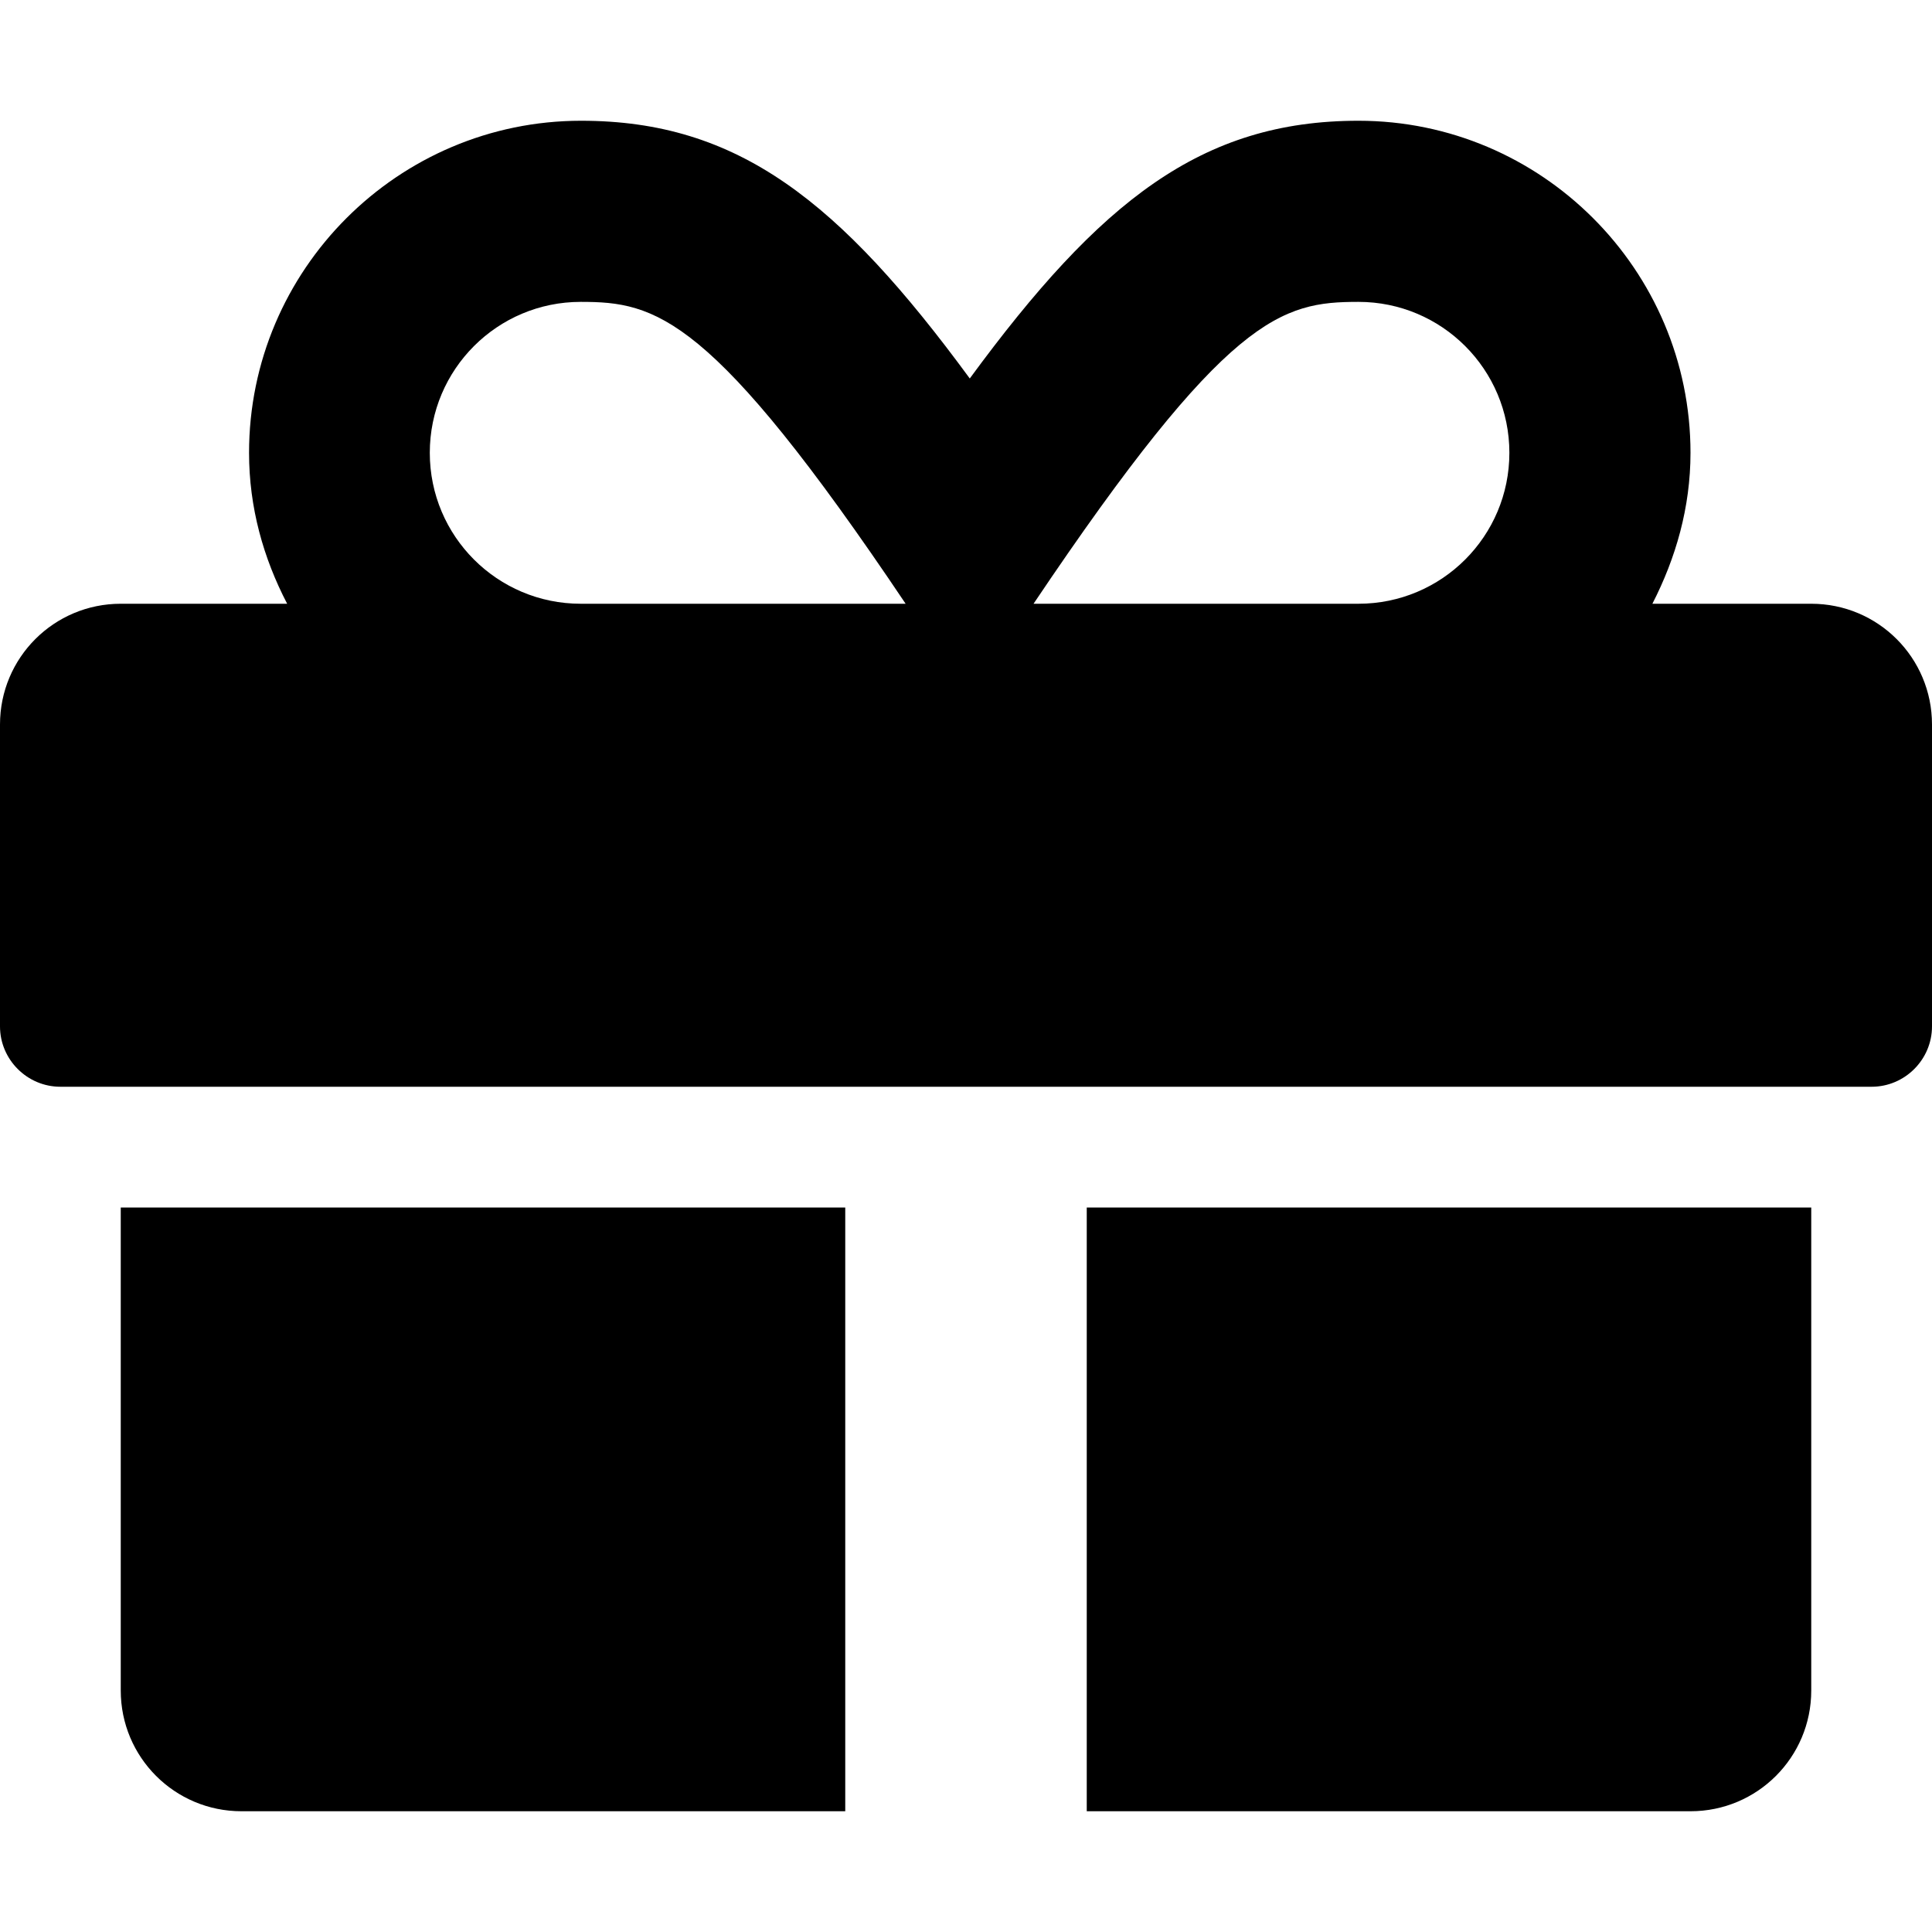
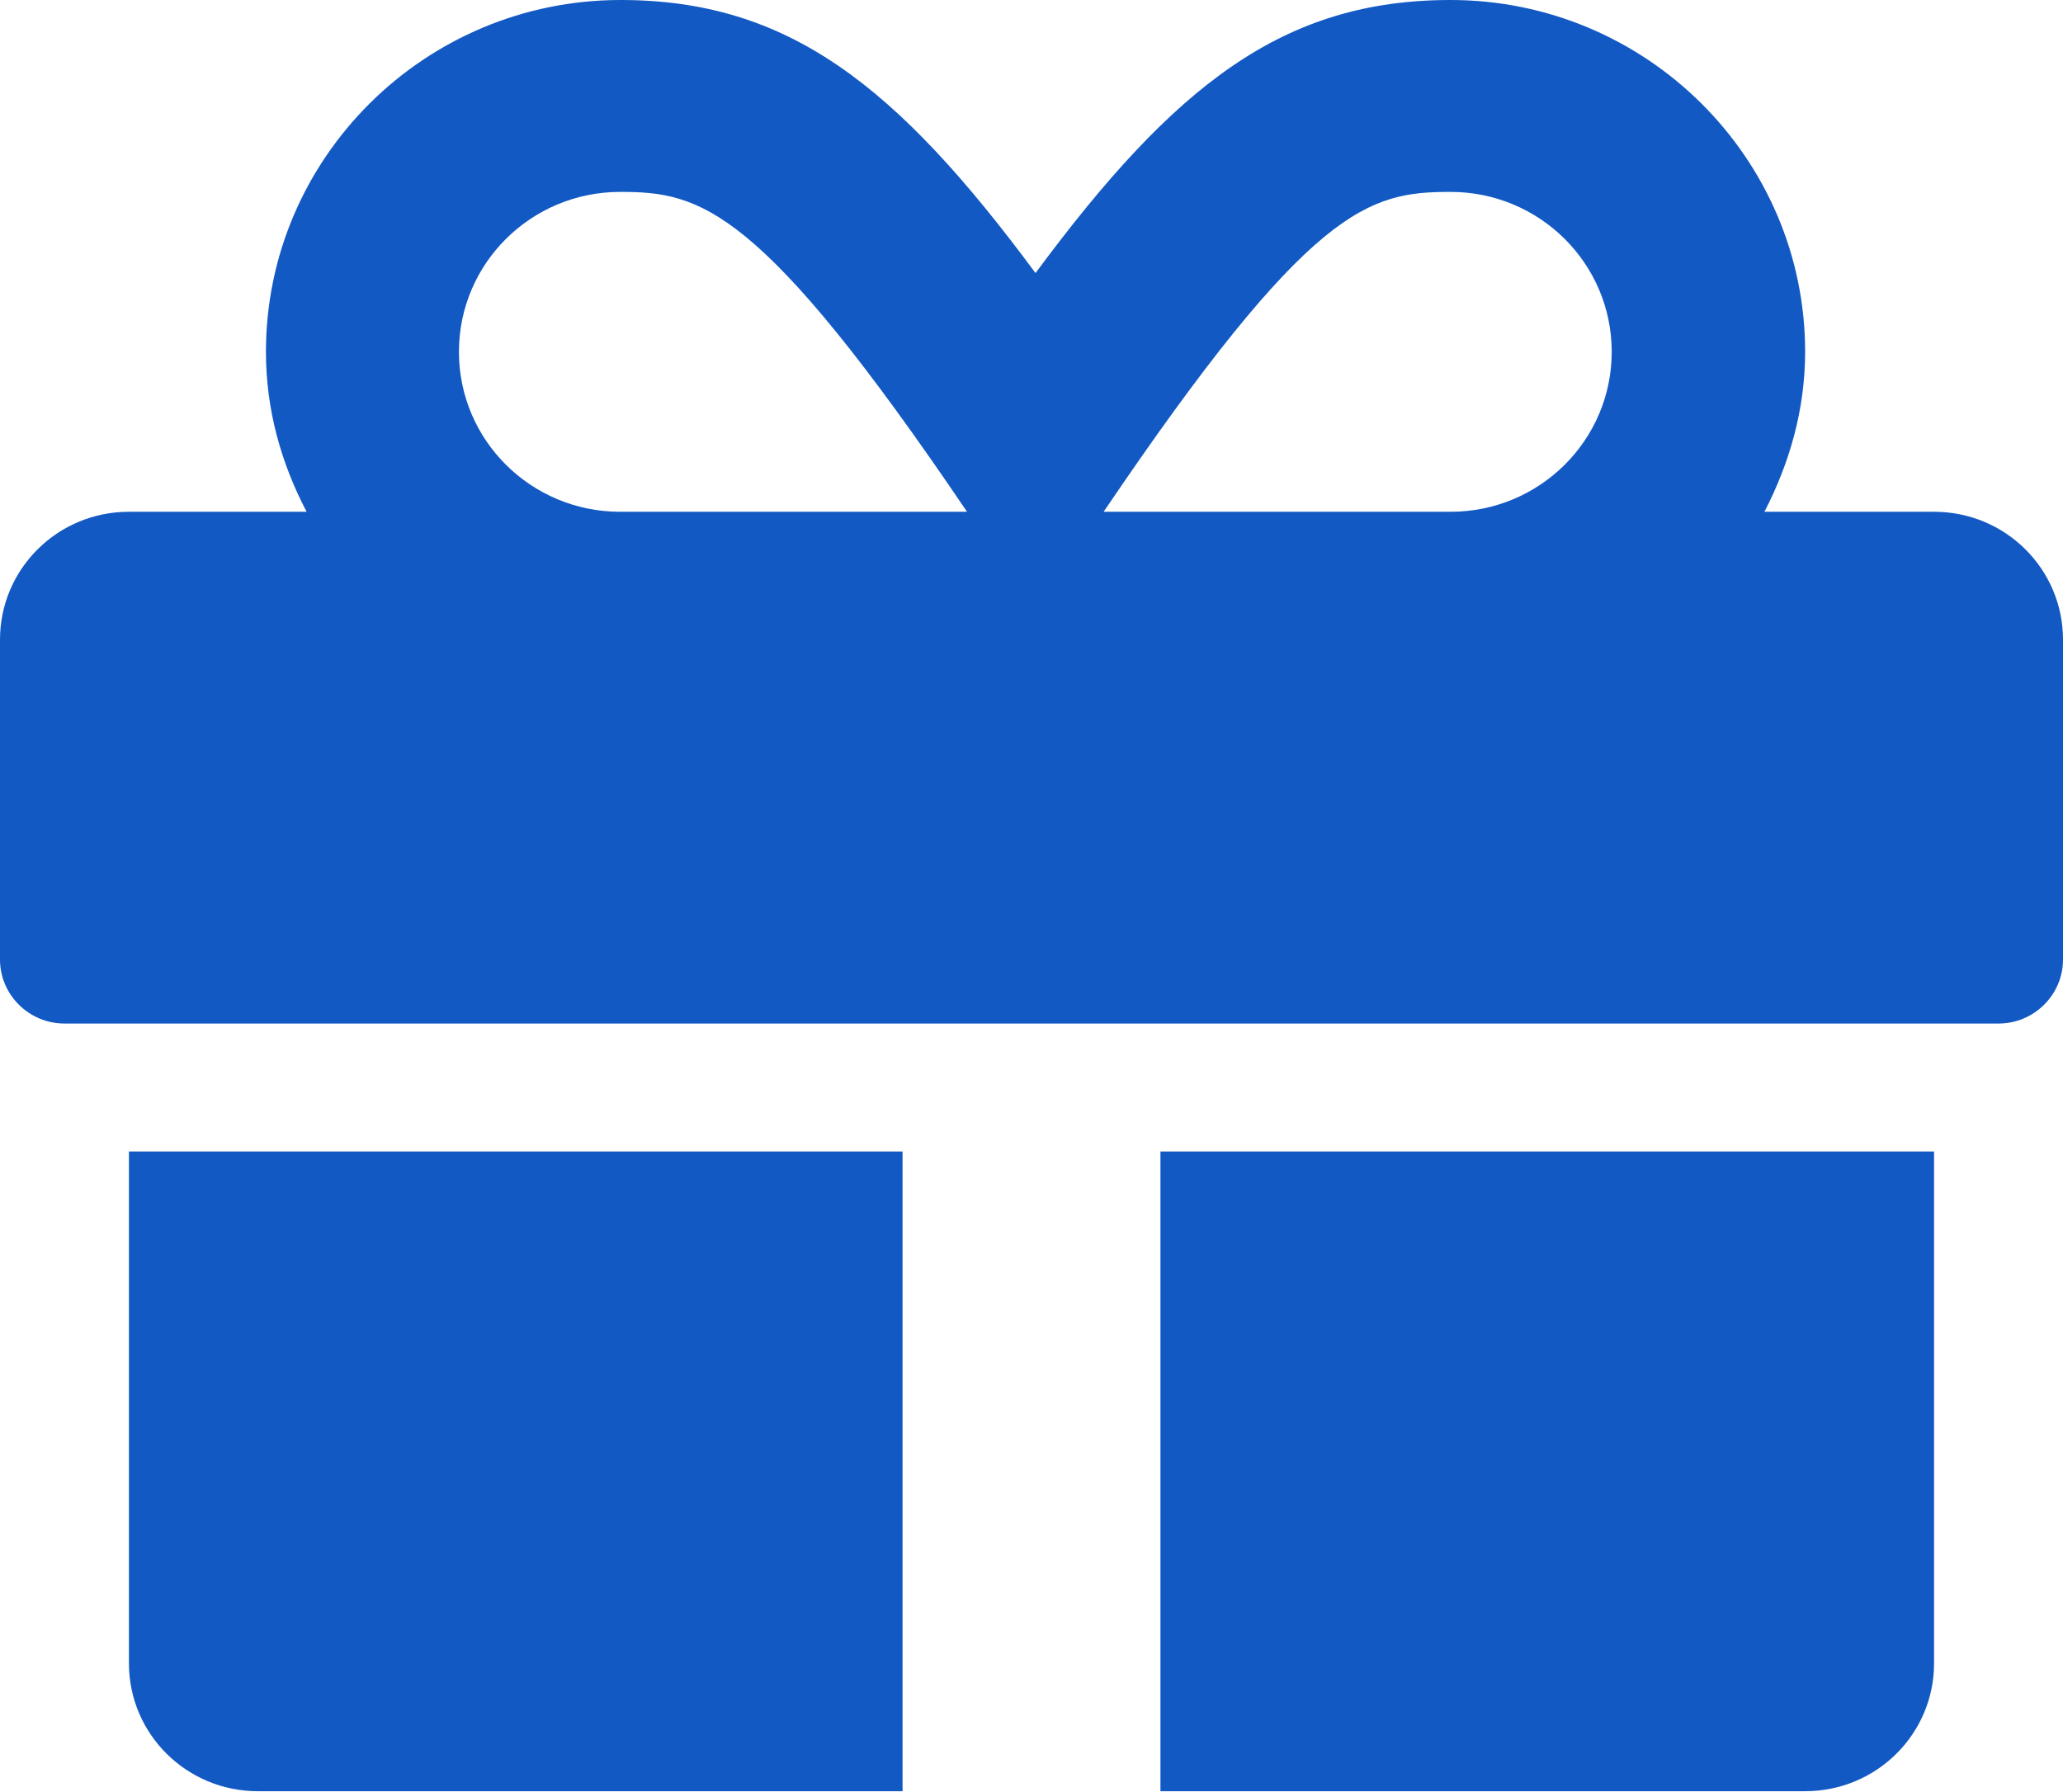
- <svg xmlns="http://www.w3.org/2000/svg" aria-hidden="true" focusable="false" data-prefix="fas" data-icon="gift" class="svg-inline--fa fa-gift fa-w-16" role="img" viewBox="0 0 512 512">
-   <path fill="currentColor" d="M32 448c0 17.7 14.3 32 32 32h160V320H32v128zm256 32h160c17.7 0 32-14.3 32-32V320H288v160zm192-320h-42.1c6.2-12.1 10.1-25.5 10.1-40 0-48.5-39.5-88-88-88-41.6 0-68.5 21.3-103 68.3-34.5-47-61.4-68.3-103-68.3-48.5 0-88 39.5-88 88 0 14.5 3.8 27.9 10.1 40H32c-17.7 0-32 14.3-32 32v80c0 8.8 7.2 16 16 16h480c8.8 0 16-7.2 16-16v-80c0-17.7-14.3-32-32-32zm-326.1 0c-22.1 0-40-17.9-40-40s17.9-40 40-40c19.9 0 34.6 3.3 86.1 80h-86.1zm206.1 0h-86.1c51.4-76.5 65.7-80 86.1-80 22.1 0 40 17.9 40 40s-17.9 40-40 40z" />
+ <svg xmlns="http://www.w3.org/2000/svg" width="76" height="66" viewBox="0 0 76 66" fill="none">
+   <path d="M4.75 61.286C4.75 63.893 6.873 66 9.5 66H33.25V42.429H4.75V61.286ZM42.75 66H66.5C69.127 66 71.25 63.893 71.25 61.286V42.429H42.75V66ZM71.25 18.857H65.001C65.921 17.075 66.5 15.1 66.5 12.964C66.5 5.819 60.637 0 53.438 0C47.263 0 43.27 3.138 38.148 10.062C33.027 3.138 29.034 0 22.859 0C15.66 0 9.797 5.819 9.797 12.964C9.797 15.1 10.361 17.075 11.296 18.857H4.75C2.123 18.857 0 20.964 0 23.571V35.357C0 36.654 1.069 37.714 2.375 37.714H73.625C74.931 37.714 76 36.654 76 35.357V23.571C76 20.964 73.877 18.857 71.25 18.857ZM22.845 18.857C19.564 18.857 16.907 16.22 16.907 12.964C16.907 9.708 19.564 7.071 22.845 7.071C25.798 7.071 27.98 7.558 35.625 18.857H22.845ZM53.438 18.857H40.657C48.287 7.587 50.409 7.071 53.438 7.071C56.718 7.071 59.375 9.708 59.375 12.964C59.375 16.22 56.718 18.857 53.438 18.857Z" fill="#1259C3" />
</svg>
